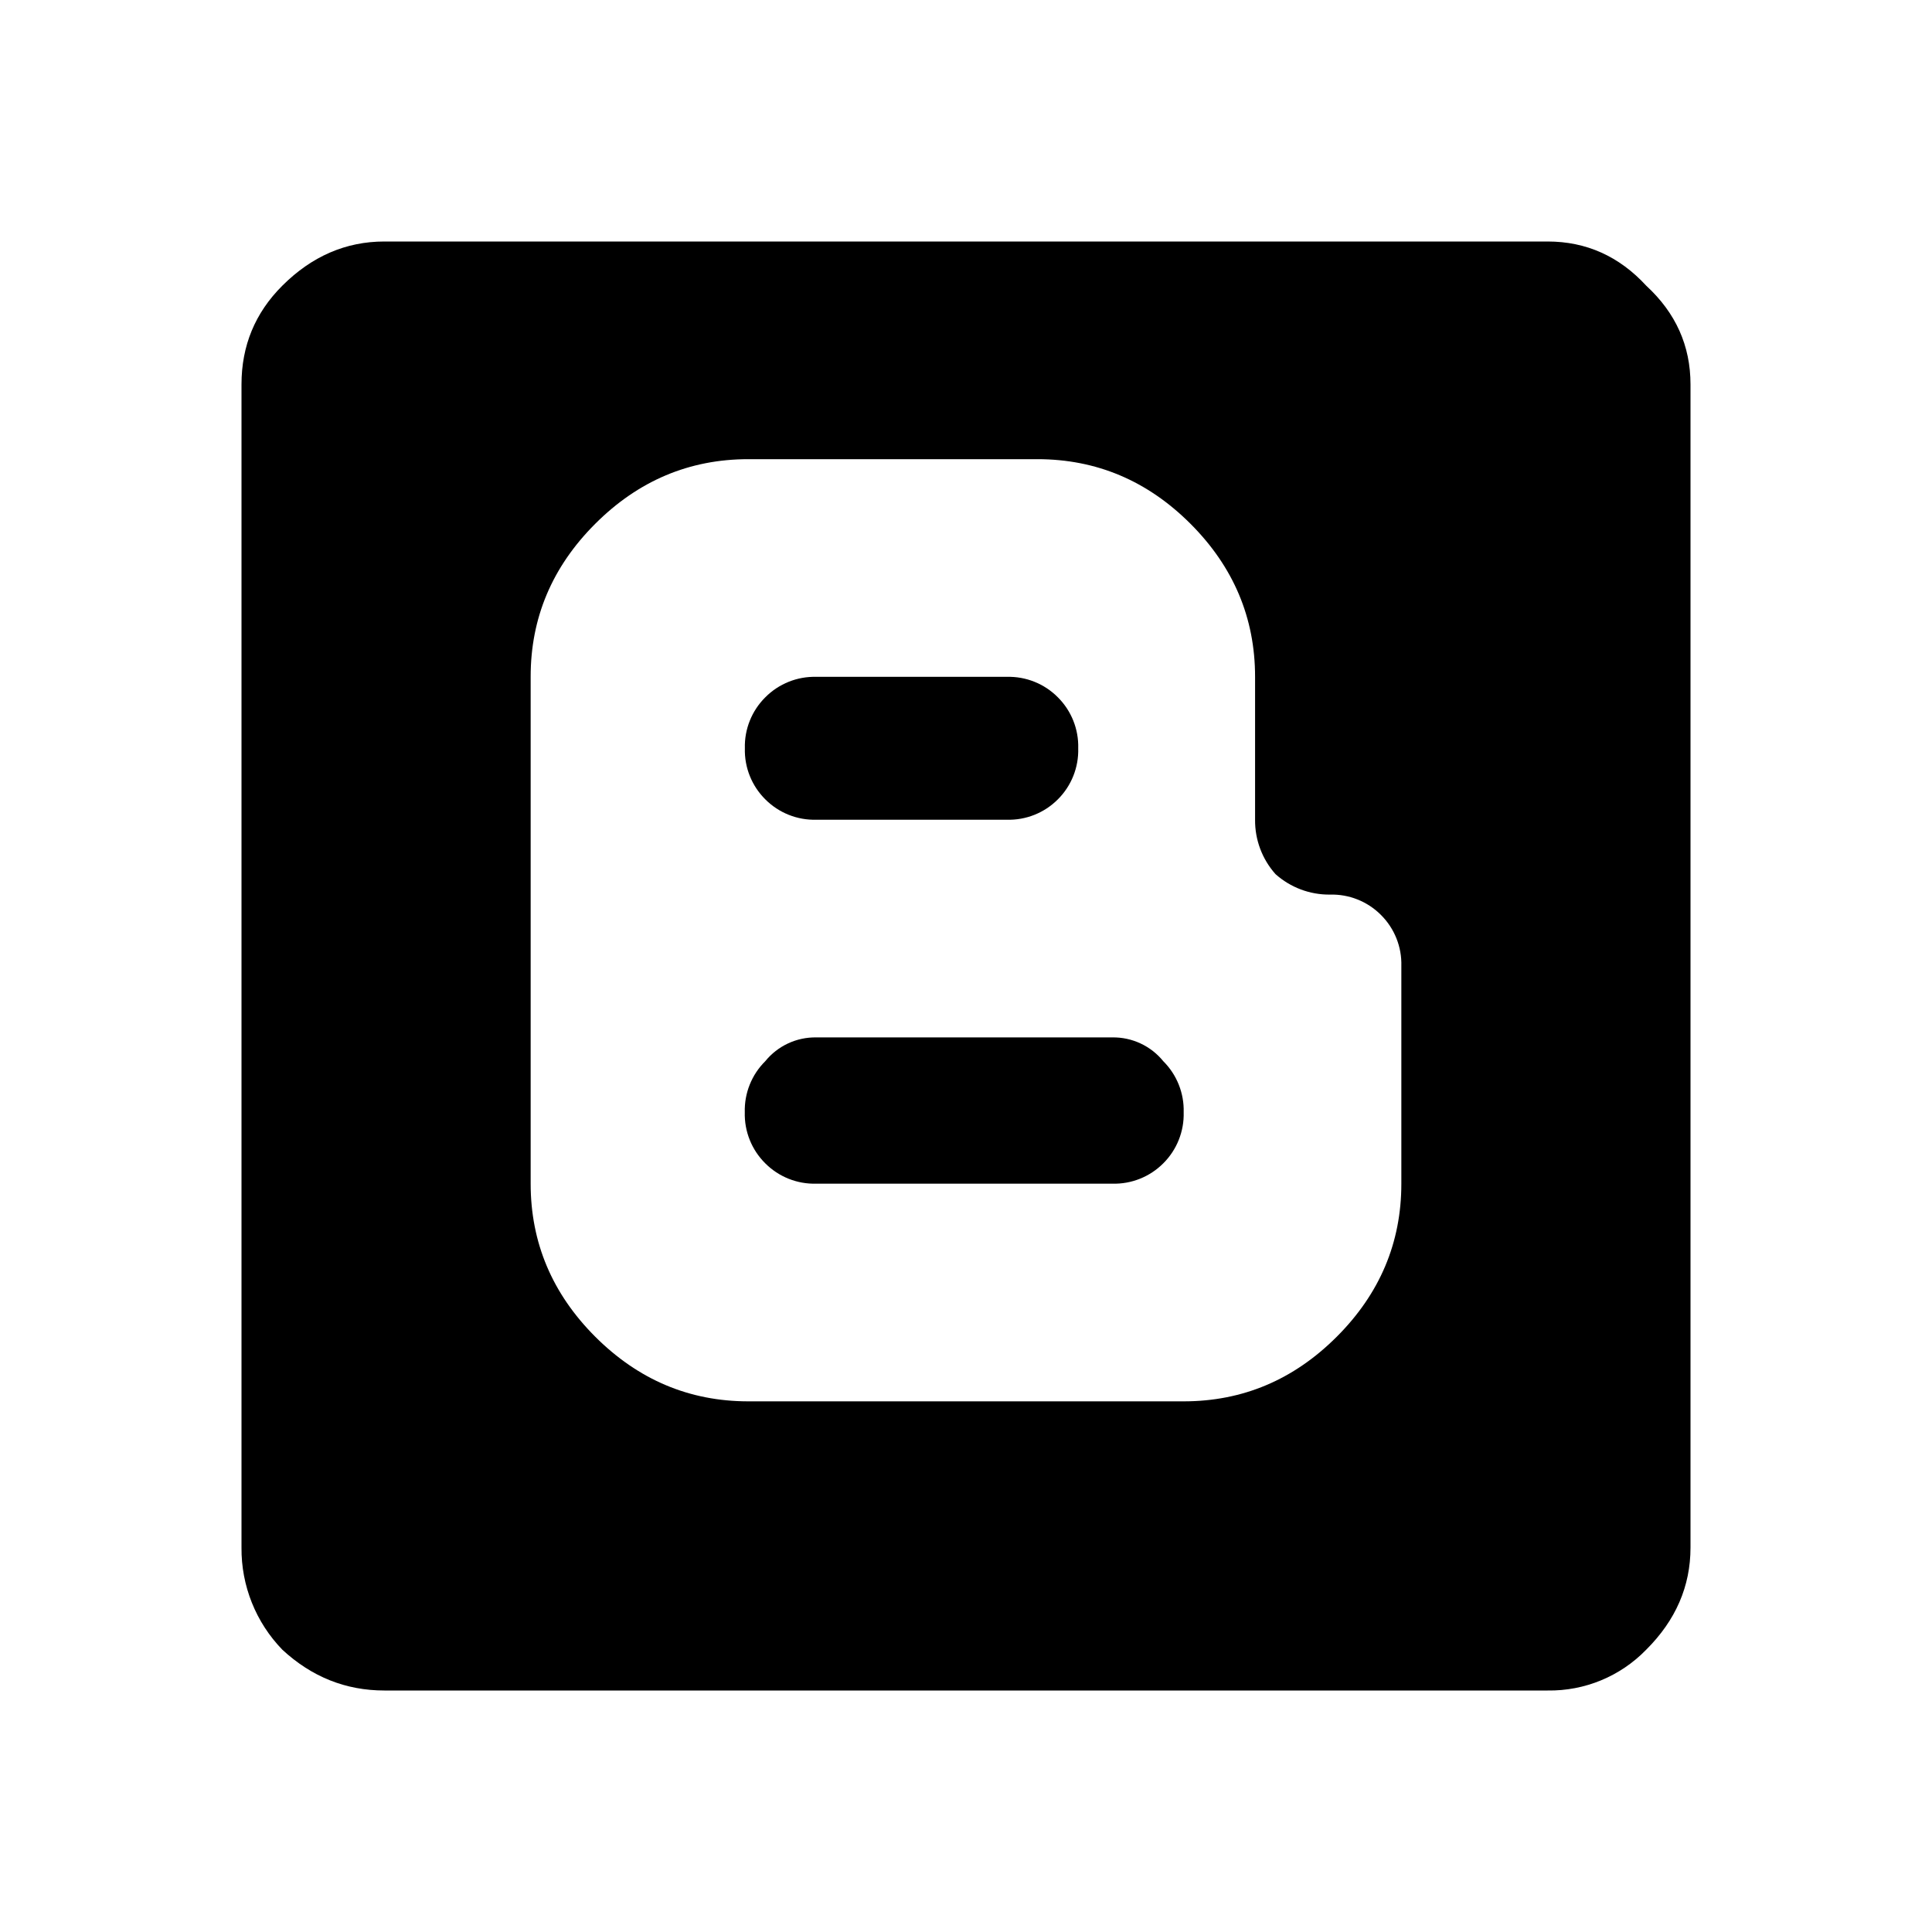
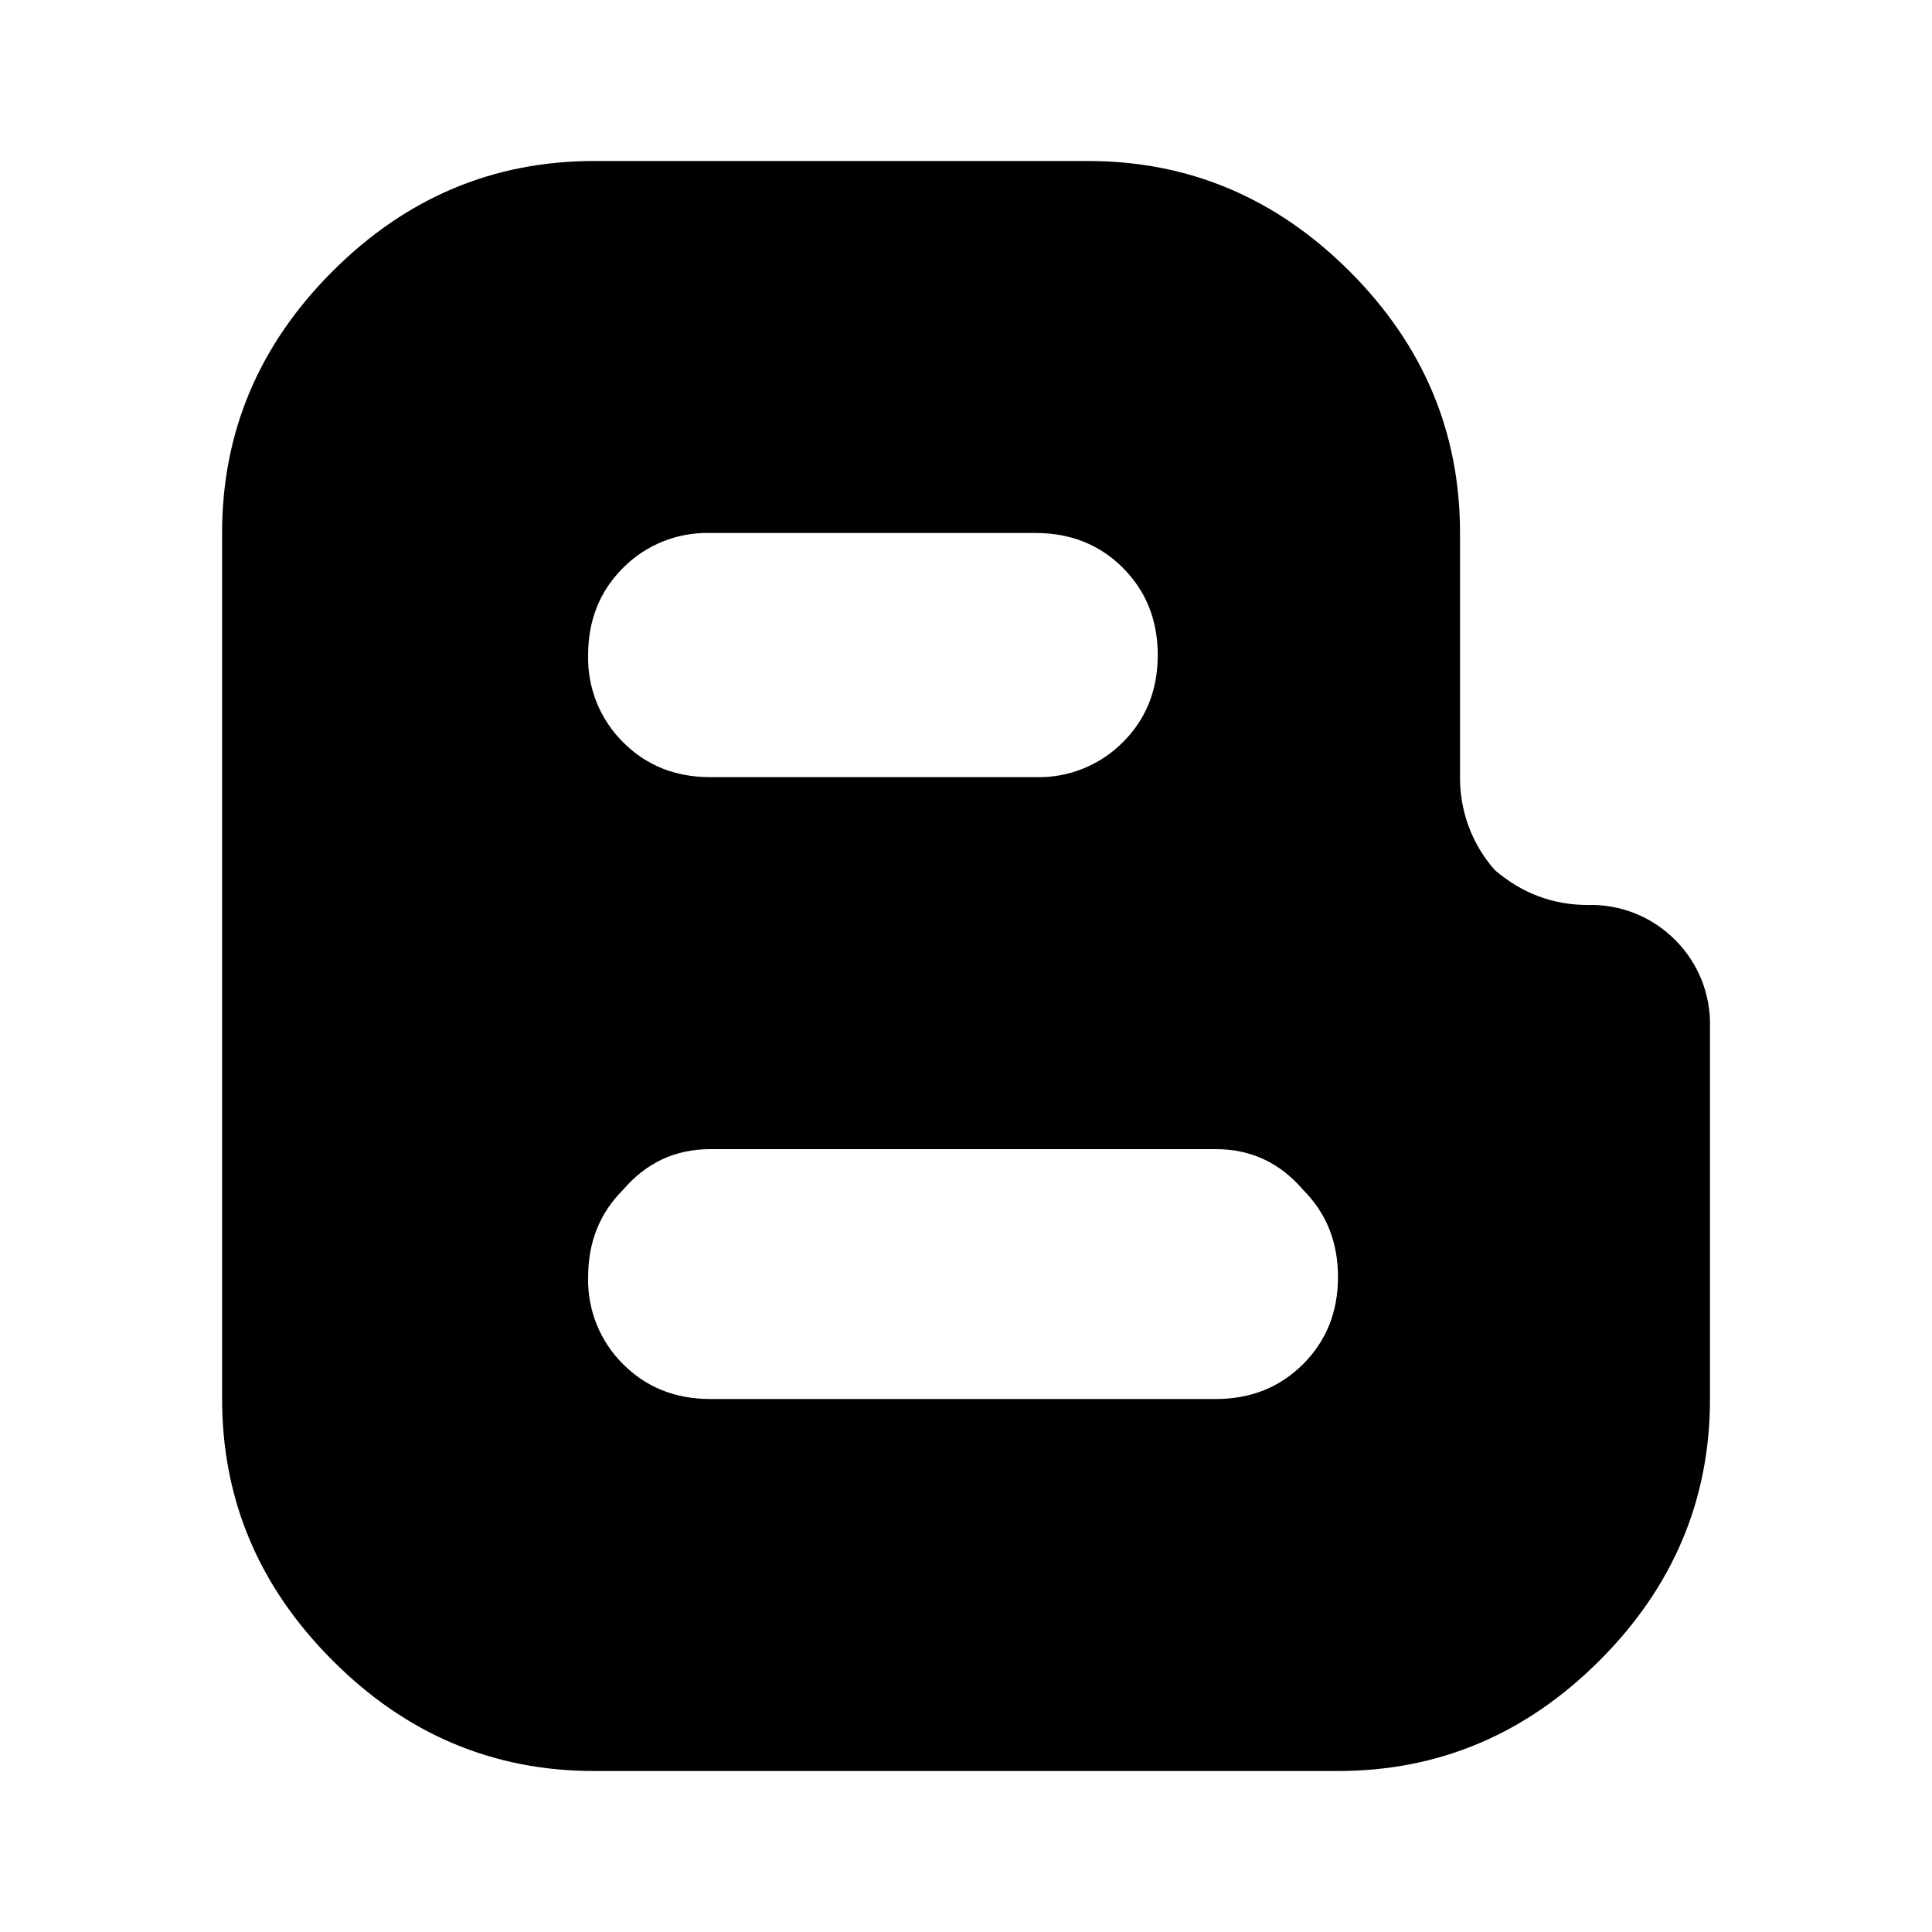
<svg xmlns="http://www.w3.org/2000/svg" width="64" height="64" viewBox="0 0 24 24">
-   <rect x="0" y="0" width="24" height="24" rx="8" fill="none" />
-   <svg viewBox="0 0 24 24" fill="#000000" x="0" y="0" width="24" height="24">
-     <path fill="#000000" d="M13.817 12.887a.8.8 0 0 1 .634.296a.86.86 0 0 1 .253.634a.86.86 0 0 1-.253.634a.86.86 0 0 1-.634.253H10.14a.86.86 0 0 1-.634-.253a.86.86 0 0 1-.254-.634a.86.86 0 0 1 .254-.634a.8.8 0 0 1 .634-.296zm-3.676-2.704a.86.86 0 0 1-.634-.253a.86.86 0 0 1-.254-.634a.86.86 0 0 1 .254-.634a.86.86 0 0 1 .634-.254h2.366a.86.86 0 0 1 .634.254a.86.86 0 0 1 .253.634a.86.86 0 0 1-.253.634a.86.86 0 0 1-.634.253zm5.45 0V8.408q0-1.098-.802-1.901q-.803-.803-1.902-.803H9.296q-1.099 0-1.902.803t-.802 1.901v6.296q0 1.098.802 1.901q.804.803 1.902.803h5.408q1.099 0 1.902-.803q.802-.802.802-1.9V12a.86.86 0 0 0-.253-.634a.86.86 0 0 0-.634-.253a1 1 0 0 1-.676-.254a1 1 0 0 1-.254-.676M19.225 3q.72 0 1.226.55q.549.506.549 1.225v14.45q0 .72-.55 1.268a1.67 1.67 0 0 1-1.225.507H4.775q-.72 0-1.268-.507A1.8 1.8 0 0 1 3 19.225V4.775q0-.72.507-1.226Q4.057 3 4.775 3z" />
-   </svg>
+   <path fill="currentColor" d="M15.104 14.275q.651 0 1.083.505q.434.433.434 1.083t-.434 1.083t-1.083.433H8.823q-.651 0-1.083-.433a1.47 1.47 0 0 1-.434-1.083q0-.65.434-1.083q.433-.505 1.083-.505zM8.823 9.654q-.651 0-1.083-.434a1.47 1.47 0 0 1-.434-1.083q0-.65.434-1.083a1.47 1.47 0 0 1 1.083-.433h4.043q.65 0 1.083.433q.433.434.433 1.083q0 .651-.433 1.083a1.47 1.47 0 0 1-1.083.434zm9.314 0V6.62q0-1.878-1.372-3.25Q15.393 2 13.515 2H7.38Q5.5 2 4.129 3.372q-1.37 1.371-1.37 3.248v10.758q0 1.877 1.372 3.249Q5.5 22 7.379 22h9.242q1.877 0 3.249-1.372t1.372-3.249v-4.62a1.47 1.47 0 0 0-.434-1.084a1.47 1.47 0 0 0-1.083-.433q-.65 0-1.155-.433a1.72 1.72 0 0 1-.433-1.155" />
</svg>
